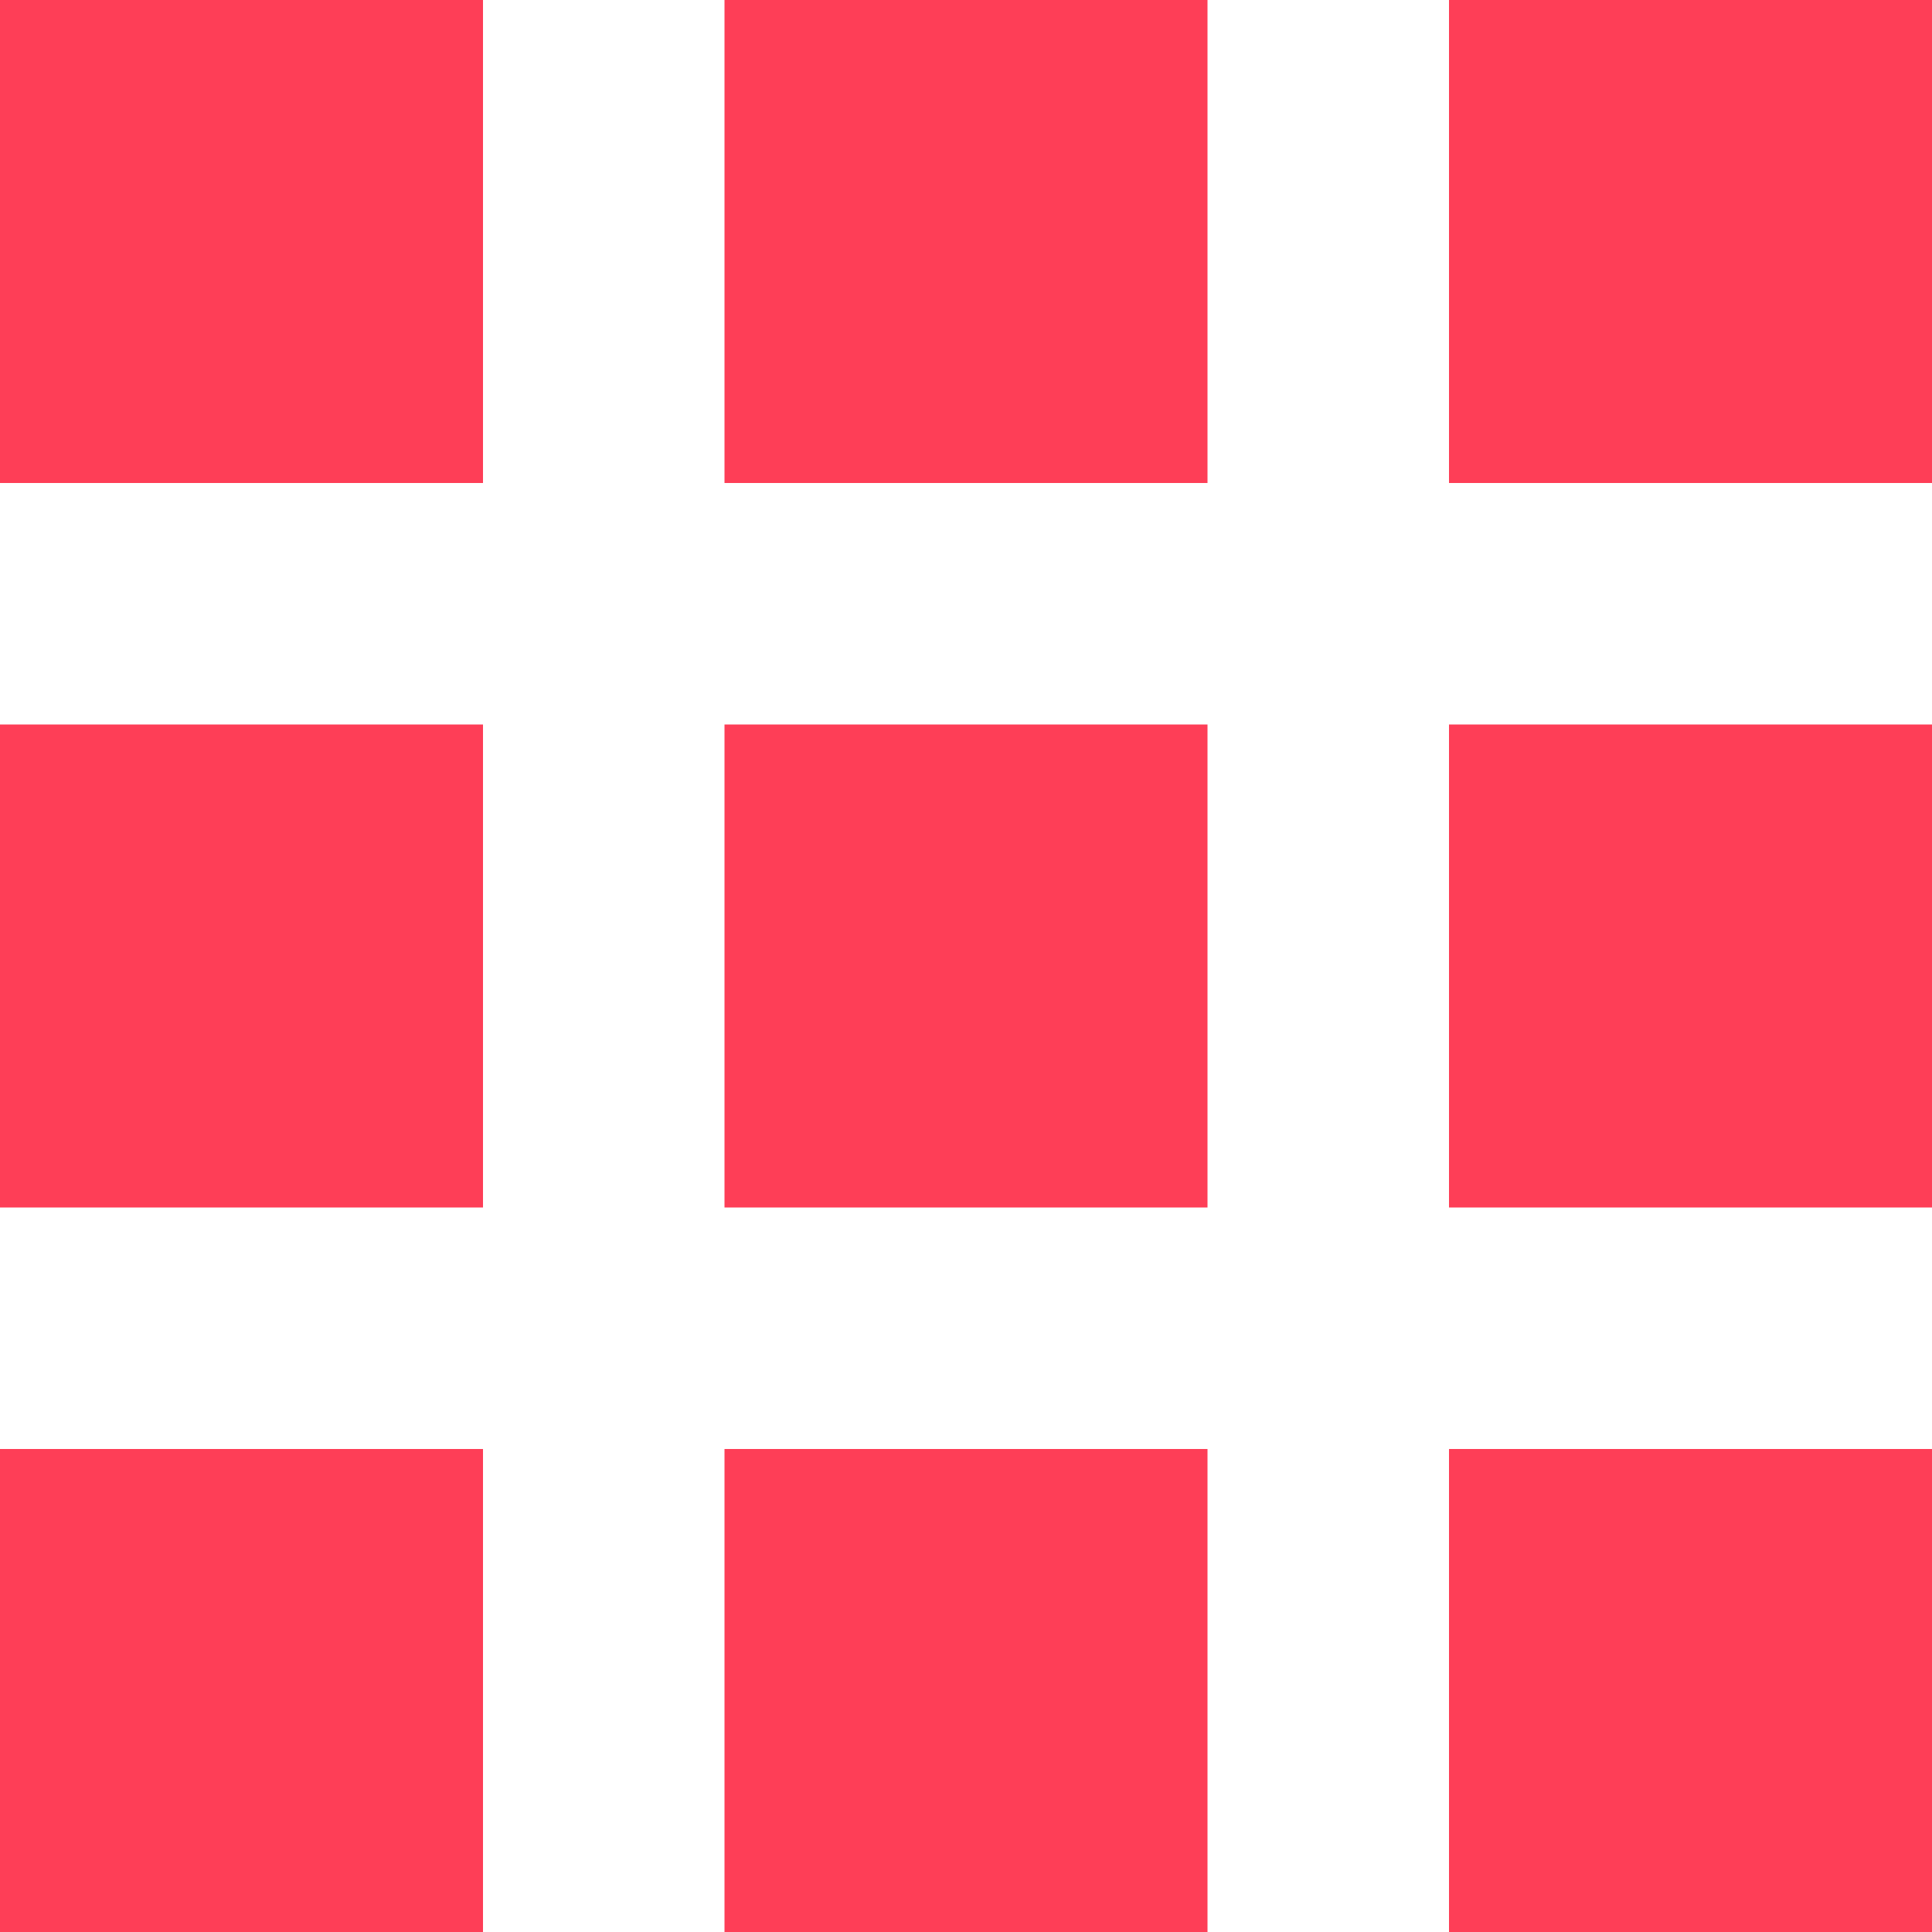
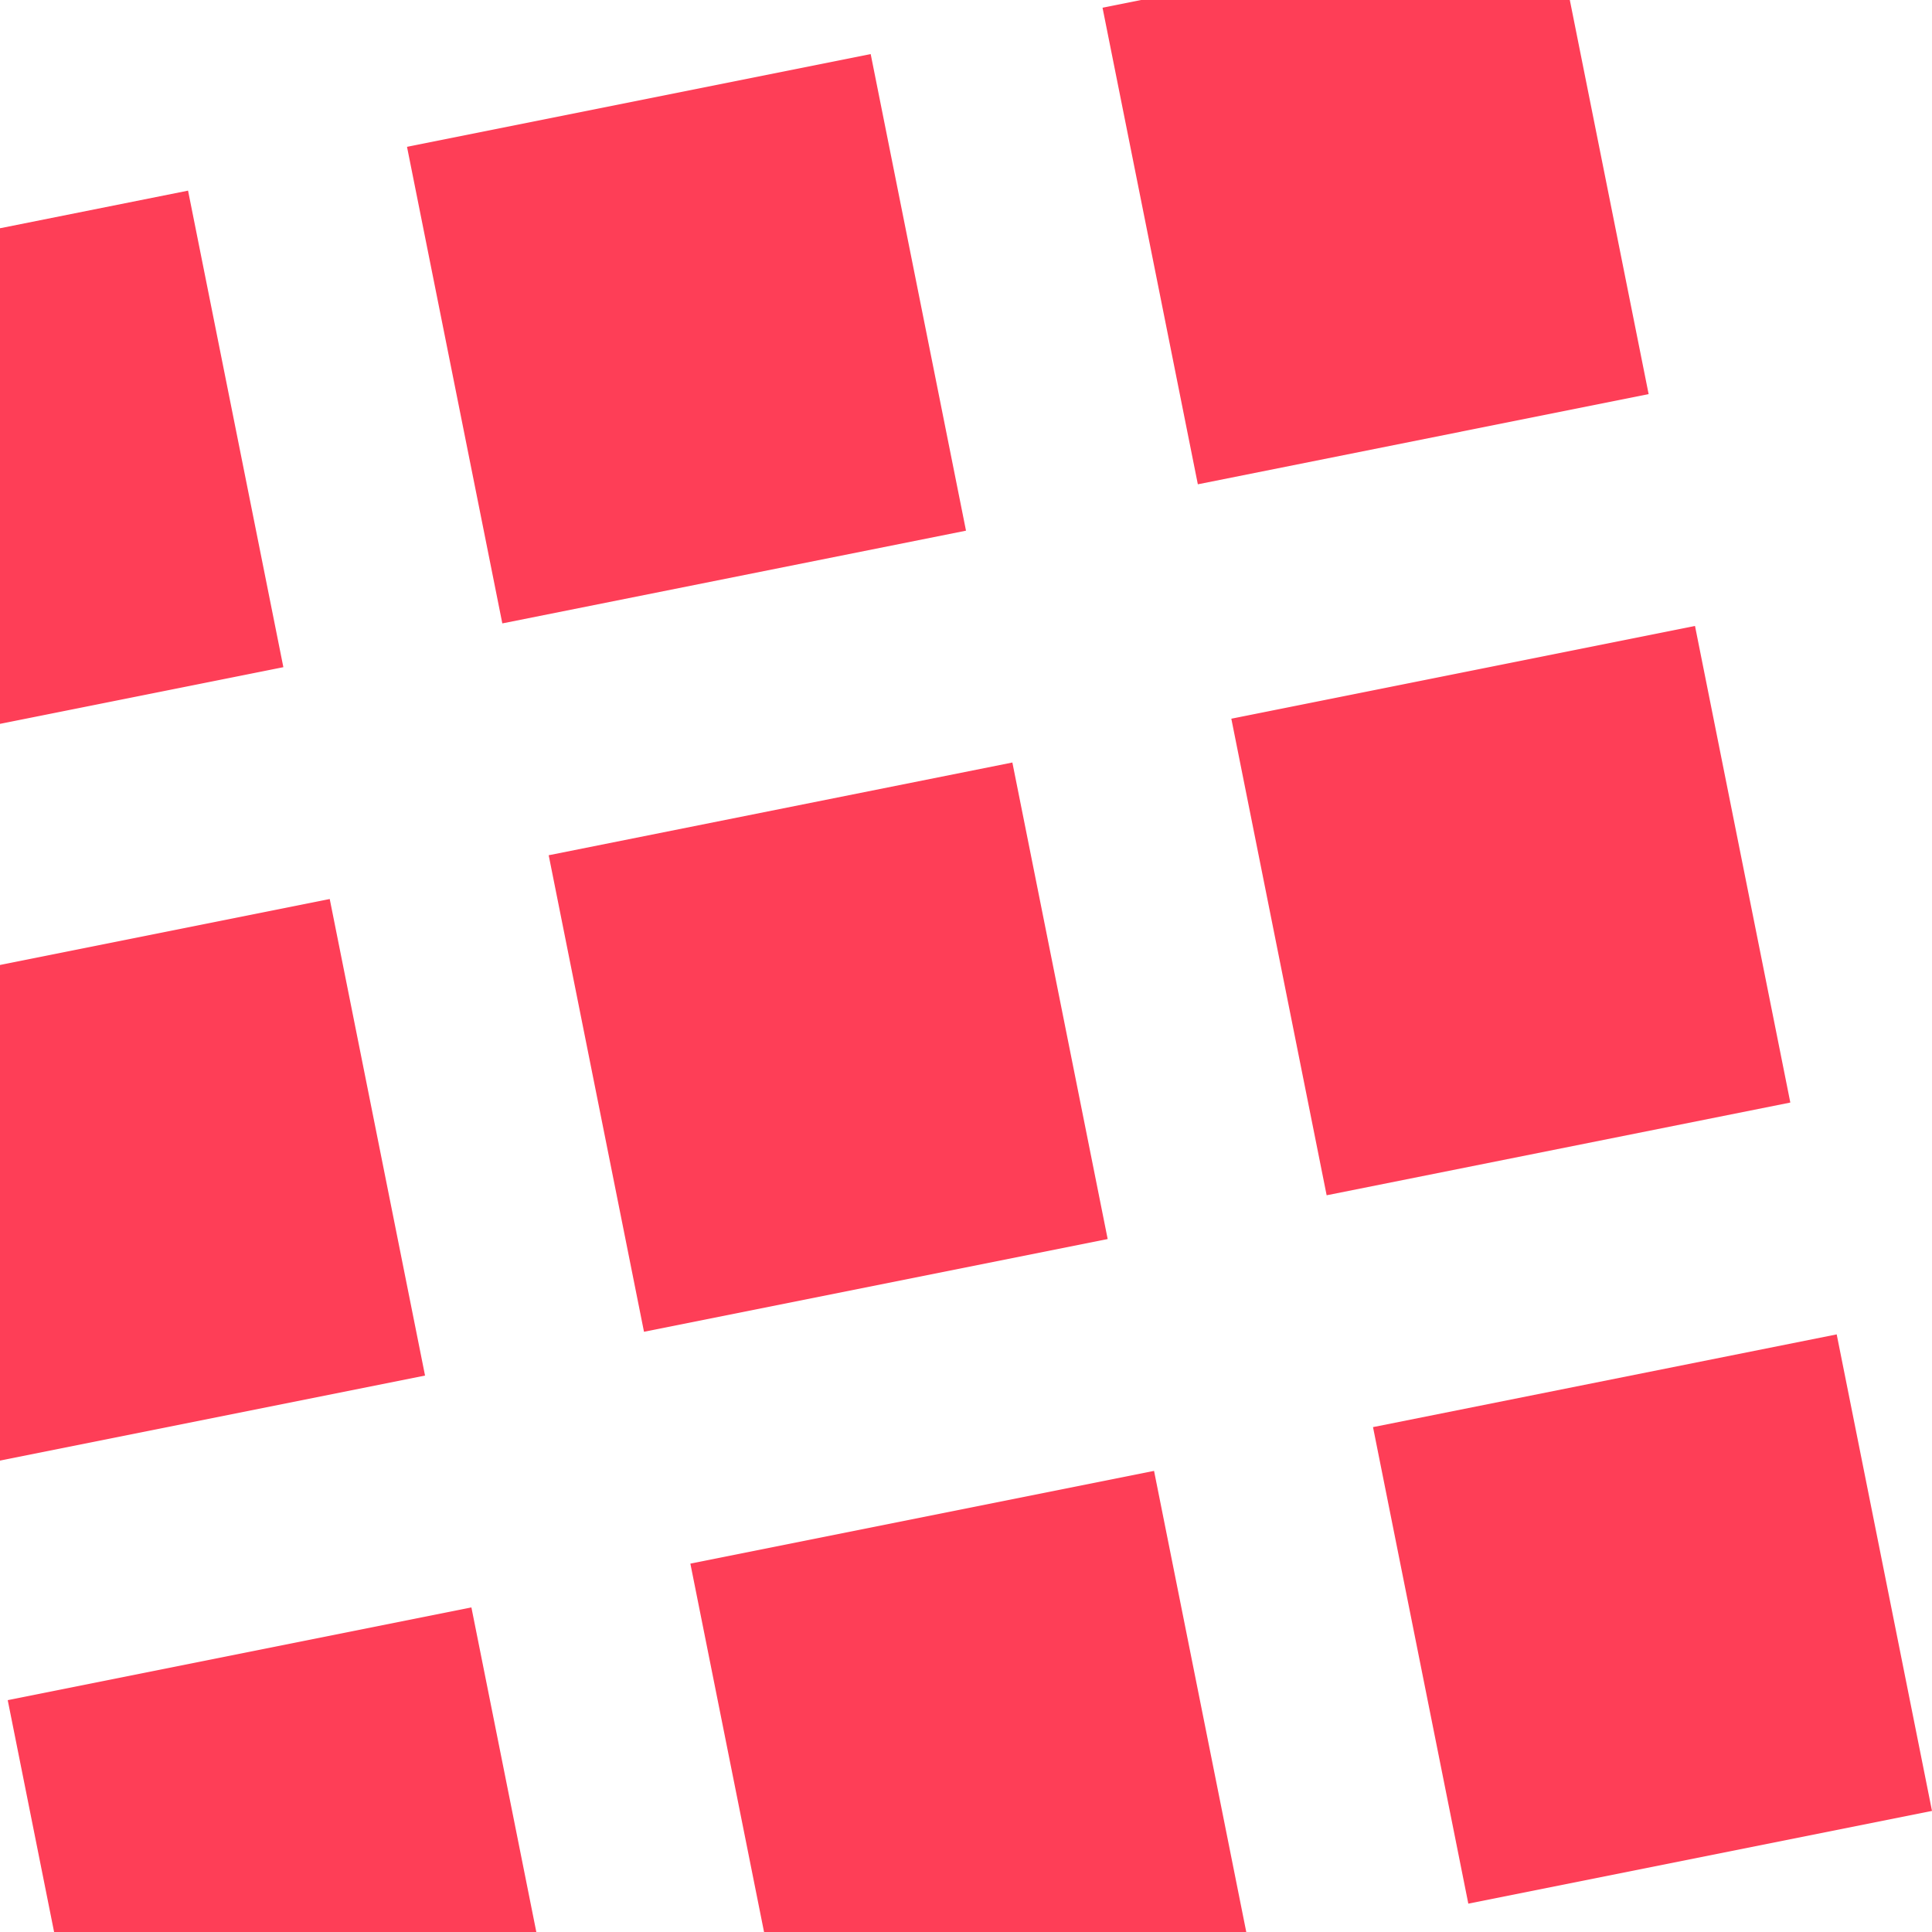
<svg xmlns="http://www.w3.org/2000/svg" width="15" height="15" fill="none">
-   <path fill-rule="evenodd" clip-rule="evenodd" d="M0 3.75h3.75V0H0v3.75zM5.625 15h3.75v-3.75h-3.75V15zM0 15h3.75v-3.75H0V15zm0-5.625h3.75v-3.75H0v3.75zm5.625 0h3.75v-3.75h-3.75v3.75zM11.25 0v3.75H15V0h-3.75zM5.625 3.75h3.75V0h-3.75v3.75zm5.625 5.625H15v-3.75h-3.75v3.75zm0 5.625H15v-3.75h-3.75V15z" fill="#FE3E57" />
+   <path fill-rule="evenodd" clip-rule="evenodd" d="M-1.4 5.9l3.6-.72-.74-3.7-3.6.72.74 3.7zm7.5 9.94l3.6-.72-.74-3.7-3.6.72.74 3.7zM.8 16.9l3.6-.72-.74-3.7-3.6.72.74 3.7zm-1.1-5.5l3.6-.72-.74-3.7-3.6.72.74 3.7zM5 10.34l3.6-.72-.74-3.7-3.6.72.74 3.7zM8.56.06l.74 3.7 3.5-.7-.74-3.7-3.6.72zM3.9 4.84l3.6-.72-.74-3.7-3.6.72.74 3.7zm6.4 4.44l3.6-.72-.74-3.7-3.6.72.74 3.7zm1.1 5.5l3.6-.72-.74-3.7-3.6.72.74 3.7z" fill="#fe3e57" />
</svg>
